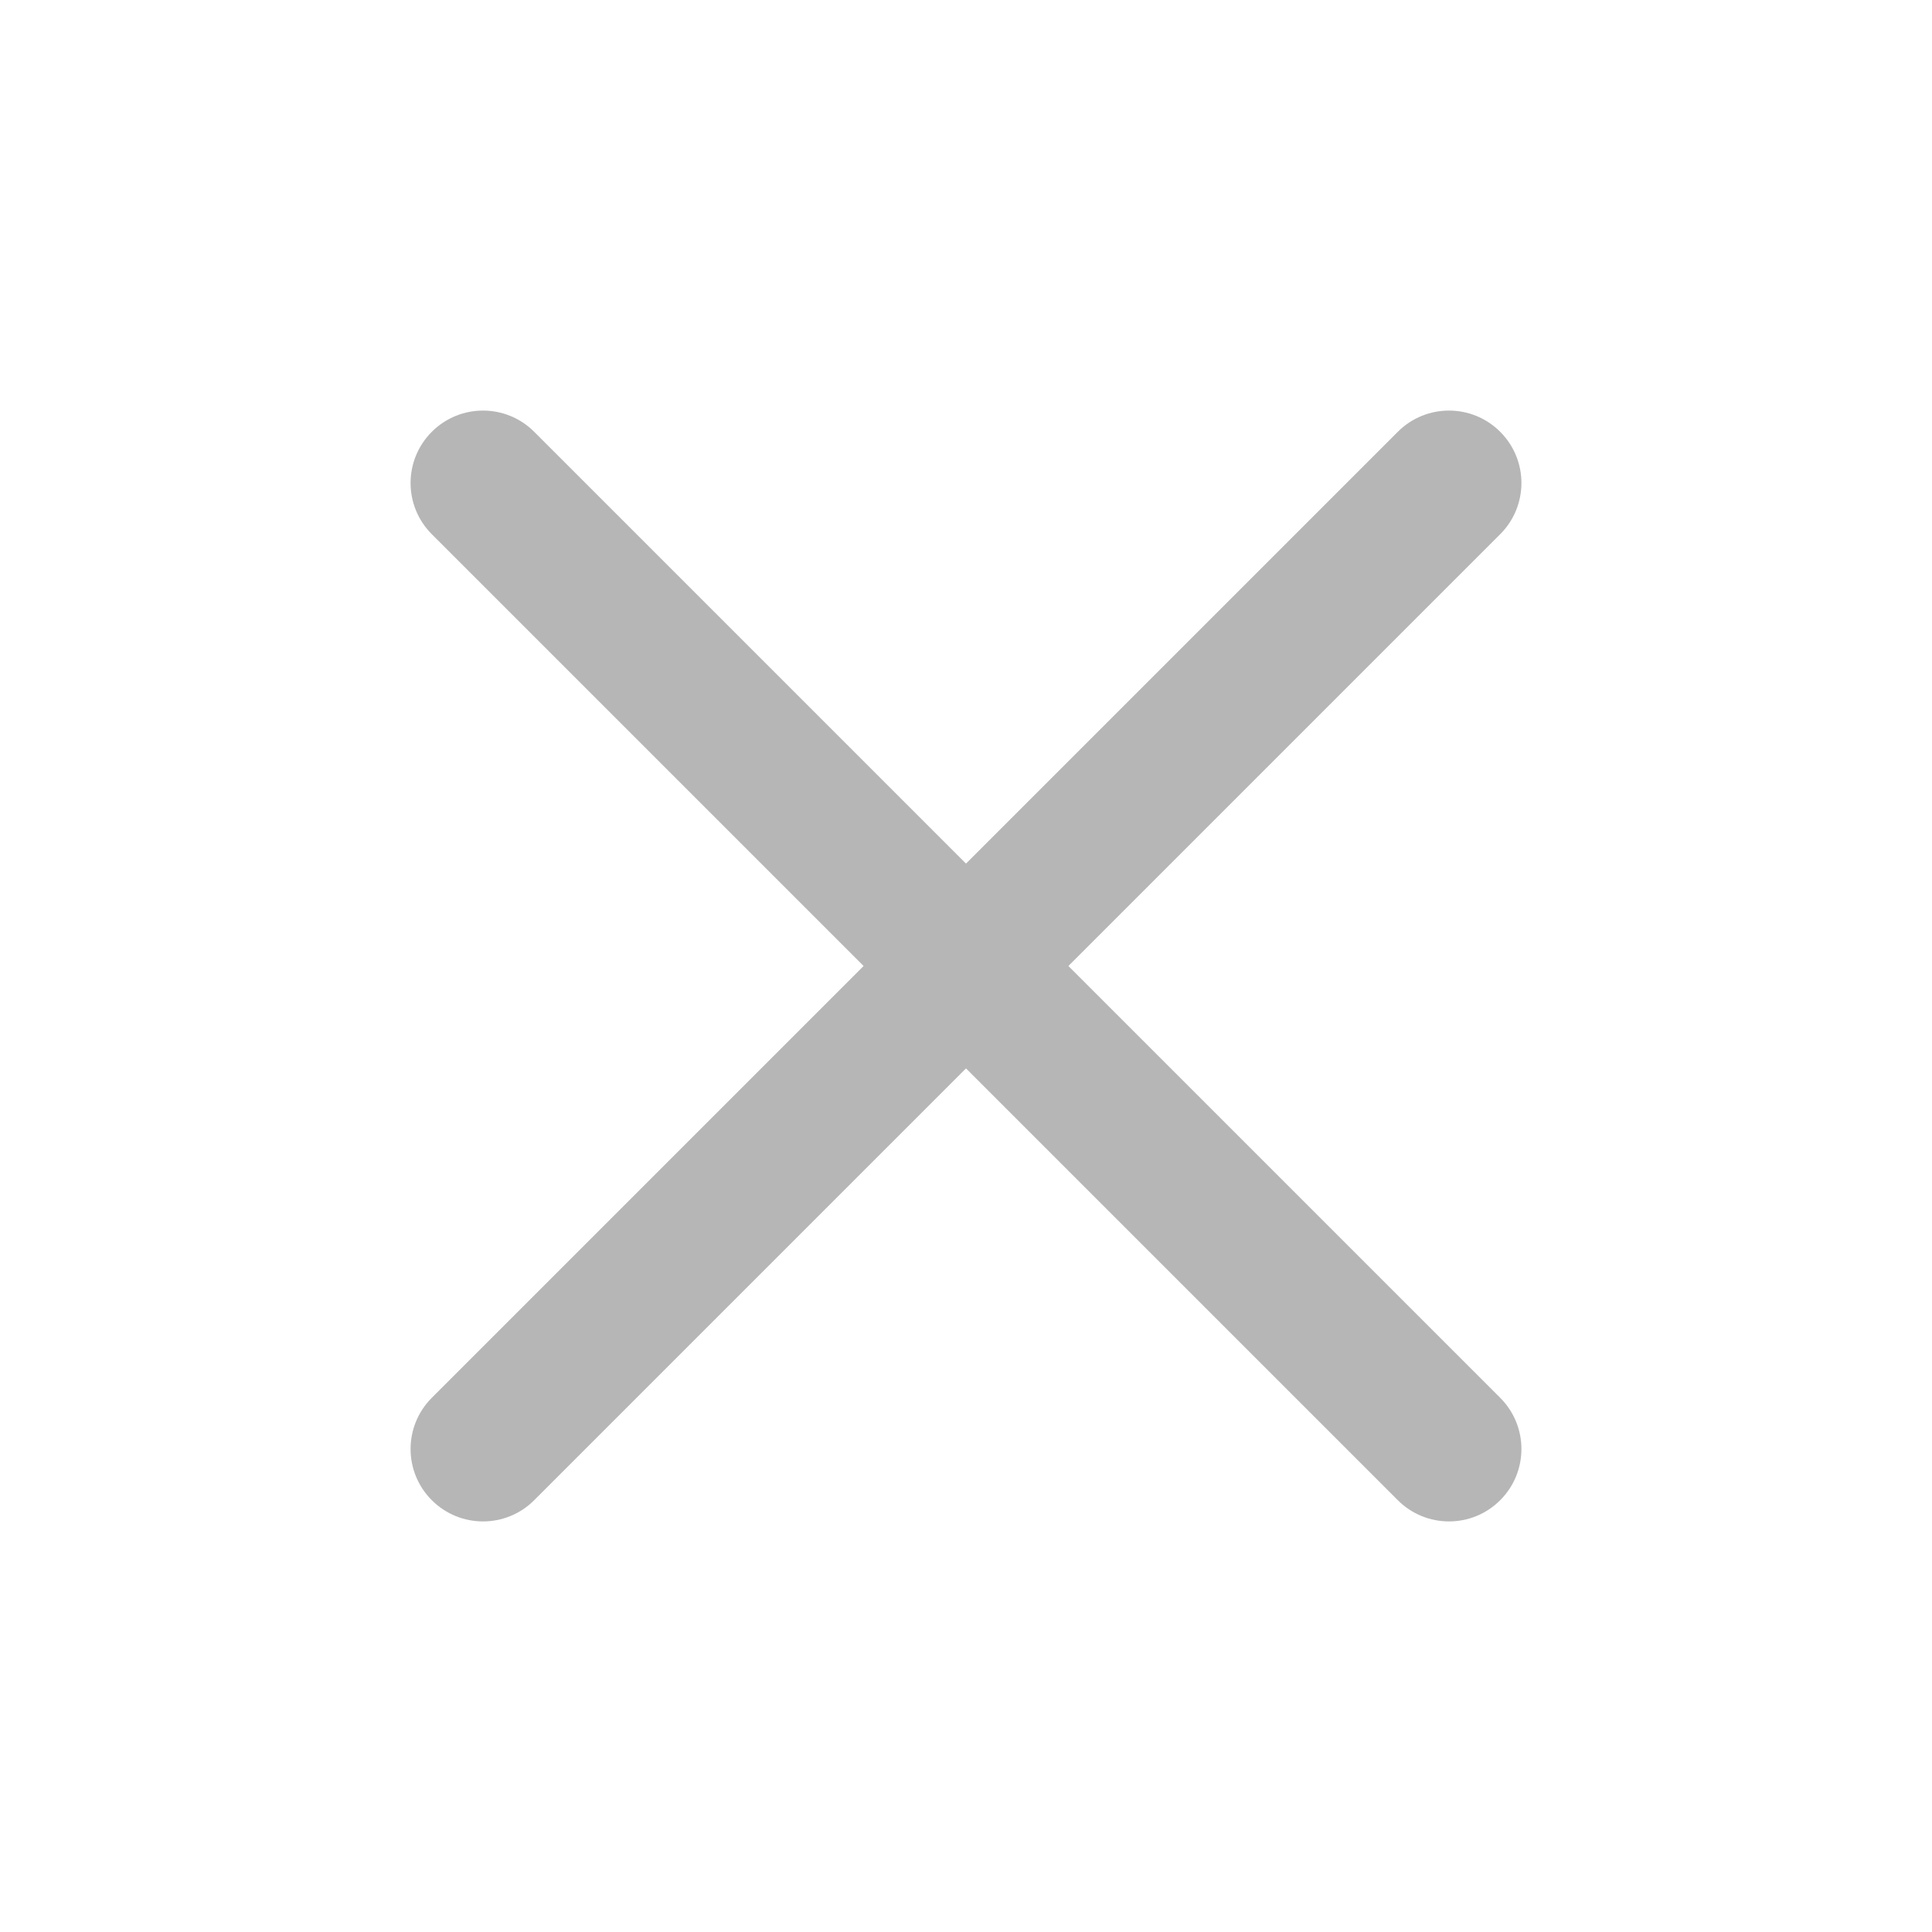
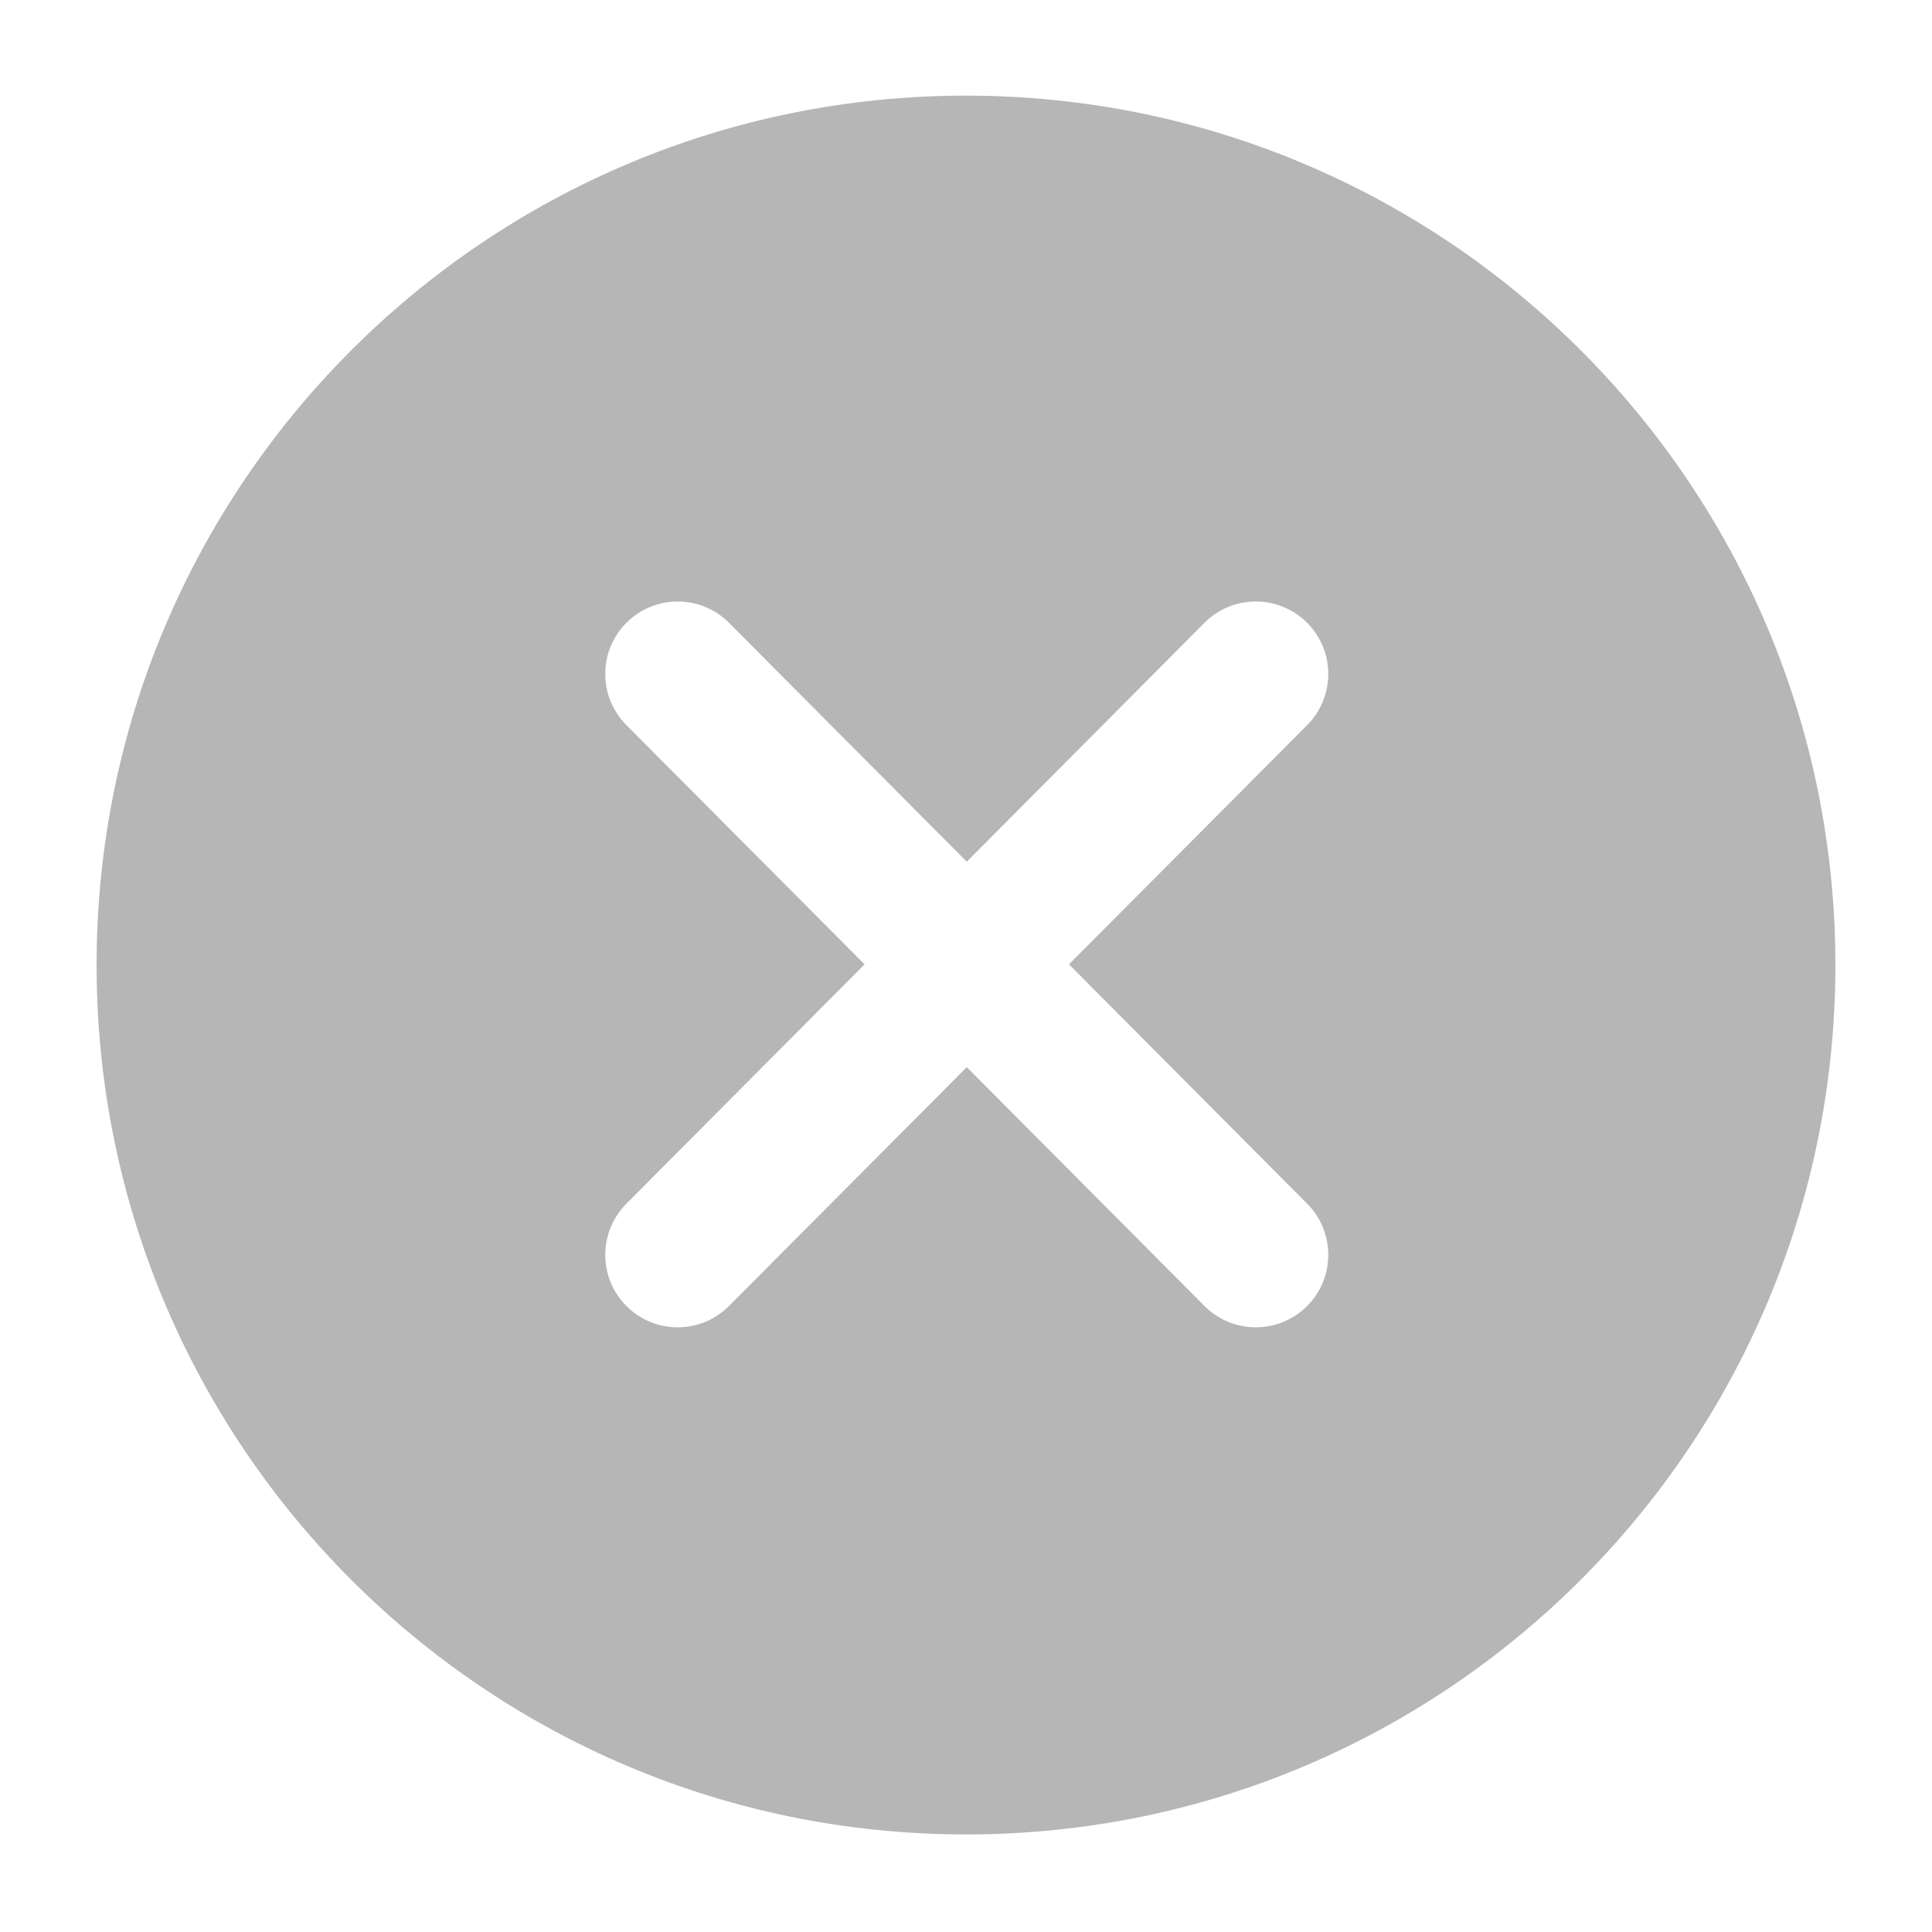
<svg xmlns="http://www.w3.org/2000/svg" width="20" height="20" viewBox="0 0 20 20" fill="none">
-   <path fill-rule="evenodd" clip-rule="evenodd" d="M4.47 4.47C4.763 4.177 5.237 4.177 5.53 4.47L15.53 14.47C15.823 14.763 15.823 15.237 15.53 15.53C15.237 15.823 14.763 15.823 14.47 15.53L4.47 5.53C4.177 5.237 4.177 4.763 4.47 4.47Z" fill="#b6b6b6" />
-   <path fill-rule="evenodd" clip-rule="evenodd" d="M15.53 4.47C15.237 4.177 14.763 4.177 14.47 4.47L4.47 14.47C4.177 14.763 4.177 15.237 4.47 15.53C4.763 15.823 5.237 15.823 5.53 15.53L15.53 5.53C15.823 5.237 15.823 4.763 15.53 4.47Z" fill="#b6b6b6" />
+   <path fill-rule="evenodd" clip-rule="evenodd" d="M10 18.99C14.971 18.99 19 14.961 19 9.99C19 5.02 14.971 0.99 10 0.99C5.029 0.99 1 5.02 1 9.99C1 14.961 5.029 18.99 10 18.99ZM6.487 6.445C6.78 6.153 7.255 6.154 7.547 6.448L10.008 8.92L12.468 6.448C12.761 6.154 13.235 6.153 13.529 6.445C13.823 6.737 13.824 7.212 13.532 7.506L11.066 9.983L13.532 12.461C13.824 12.755 13.823 13.23 13.529 13.522C13.235 13.814 12.761 13.813 12.468 13.519L10.008 11.047L7.547 13.519C7.255 13.813 6.78 13.814 6.487 13.522C6.193 13.23 6.192 12.755 6.484 12.461L8.95 9.983L6.484 7.506C6.192 7.212 6.193 6.737 6.487 6.445Z" fill="#b6b6b6" />
</svg>
